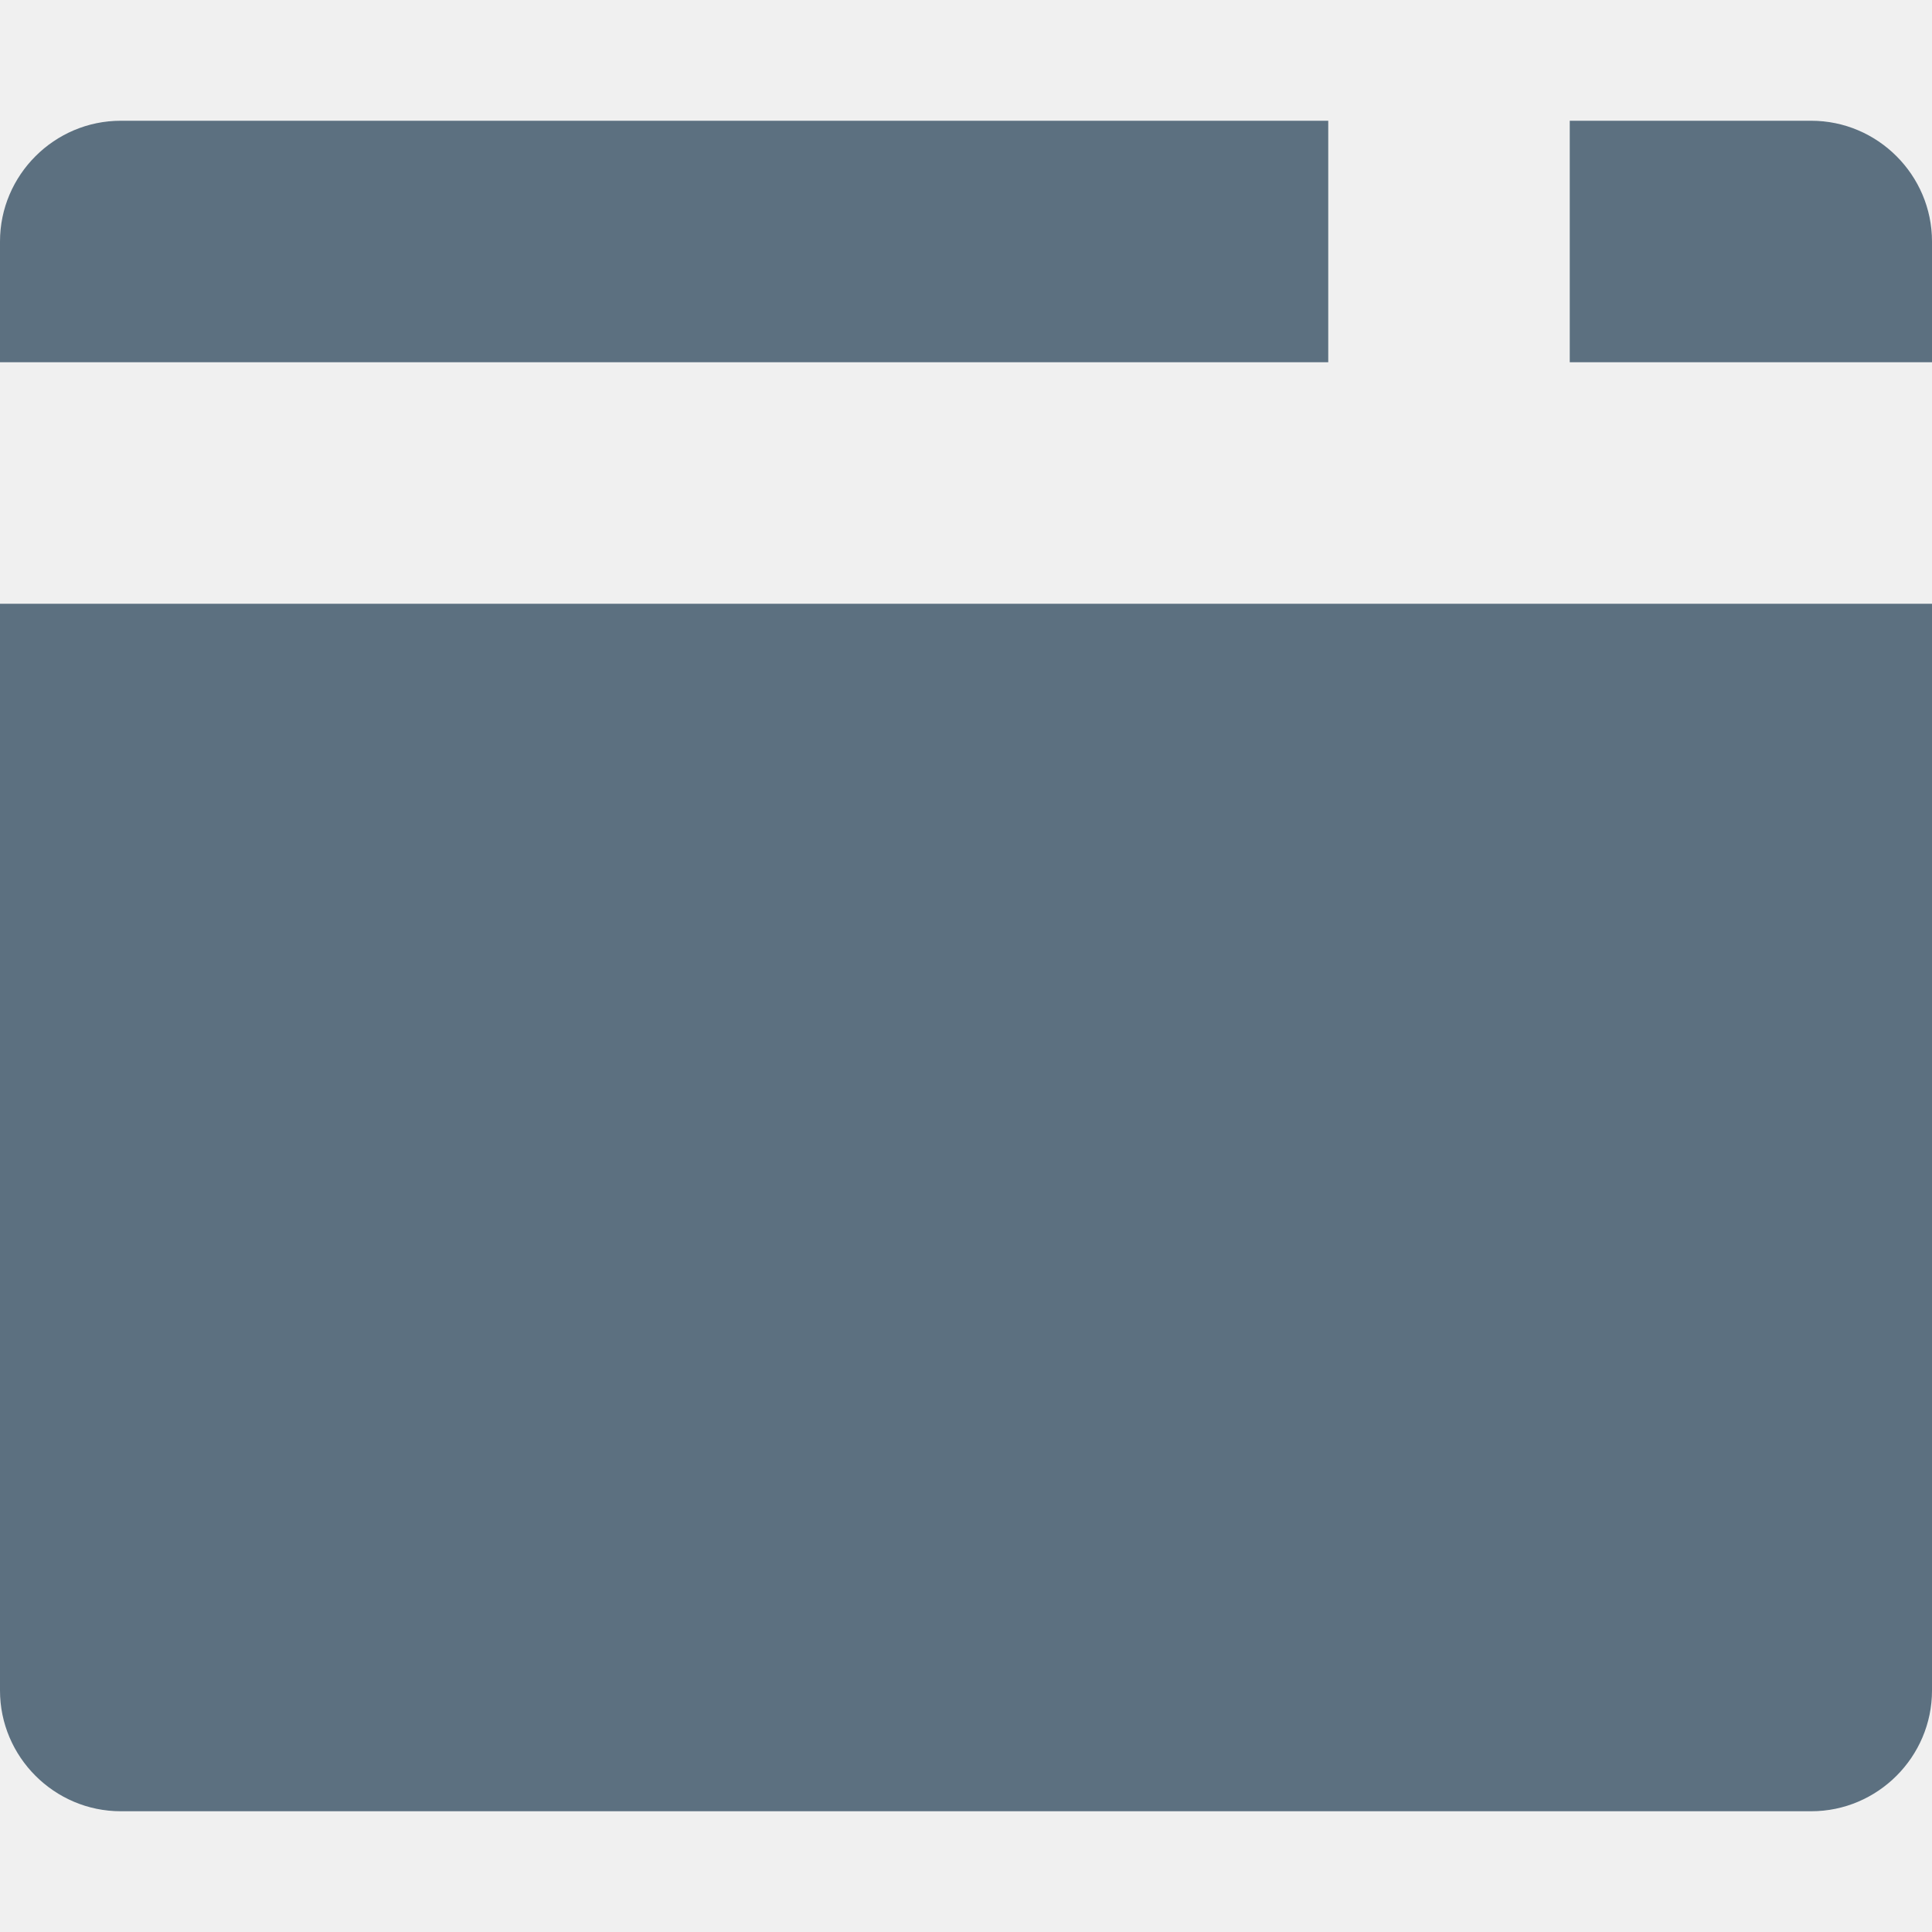
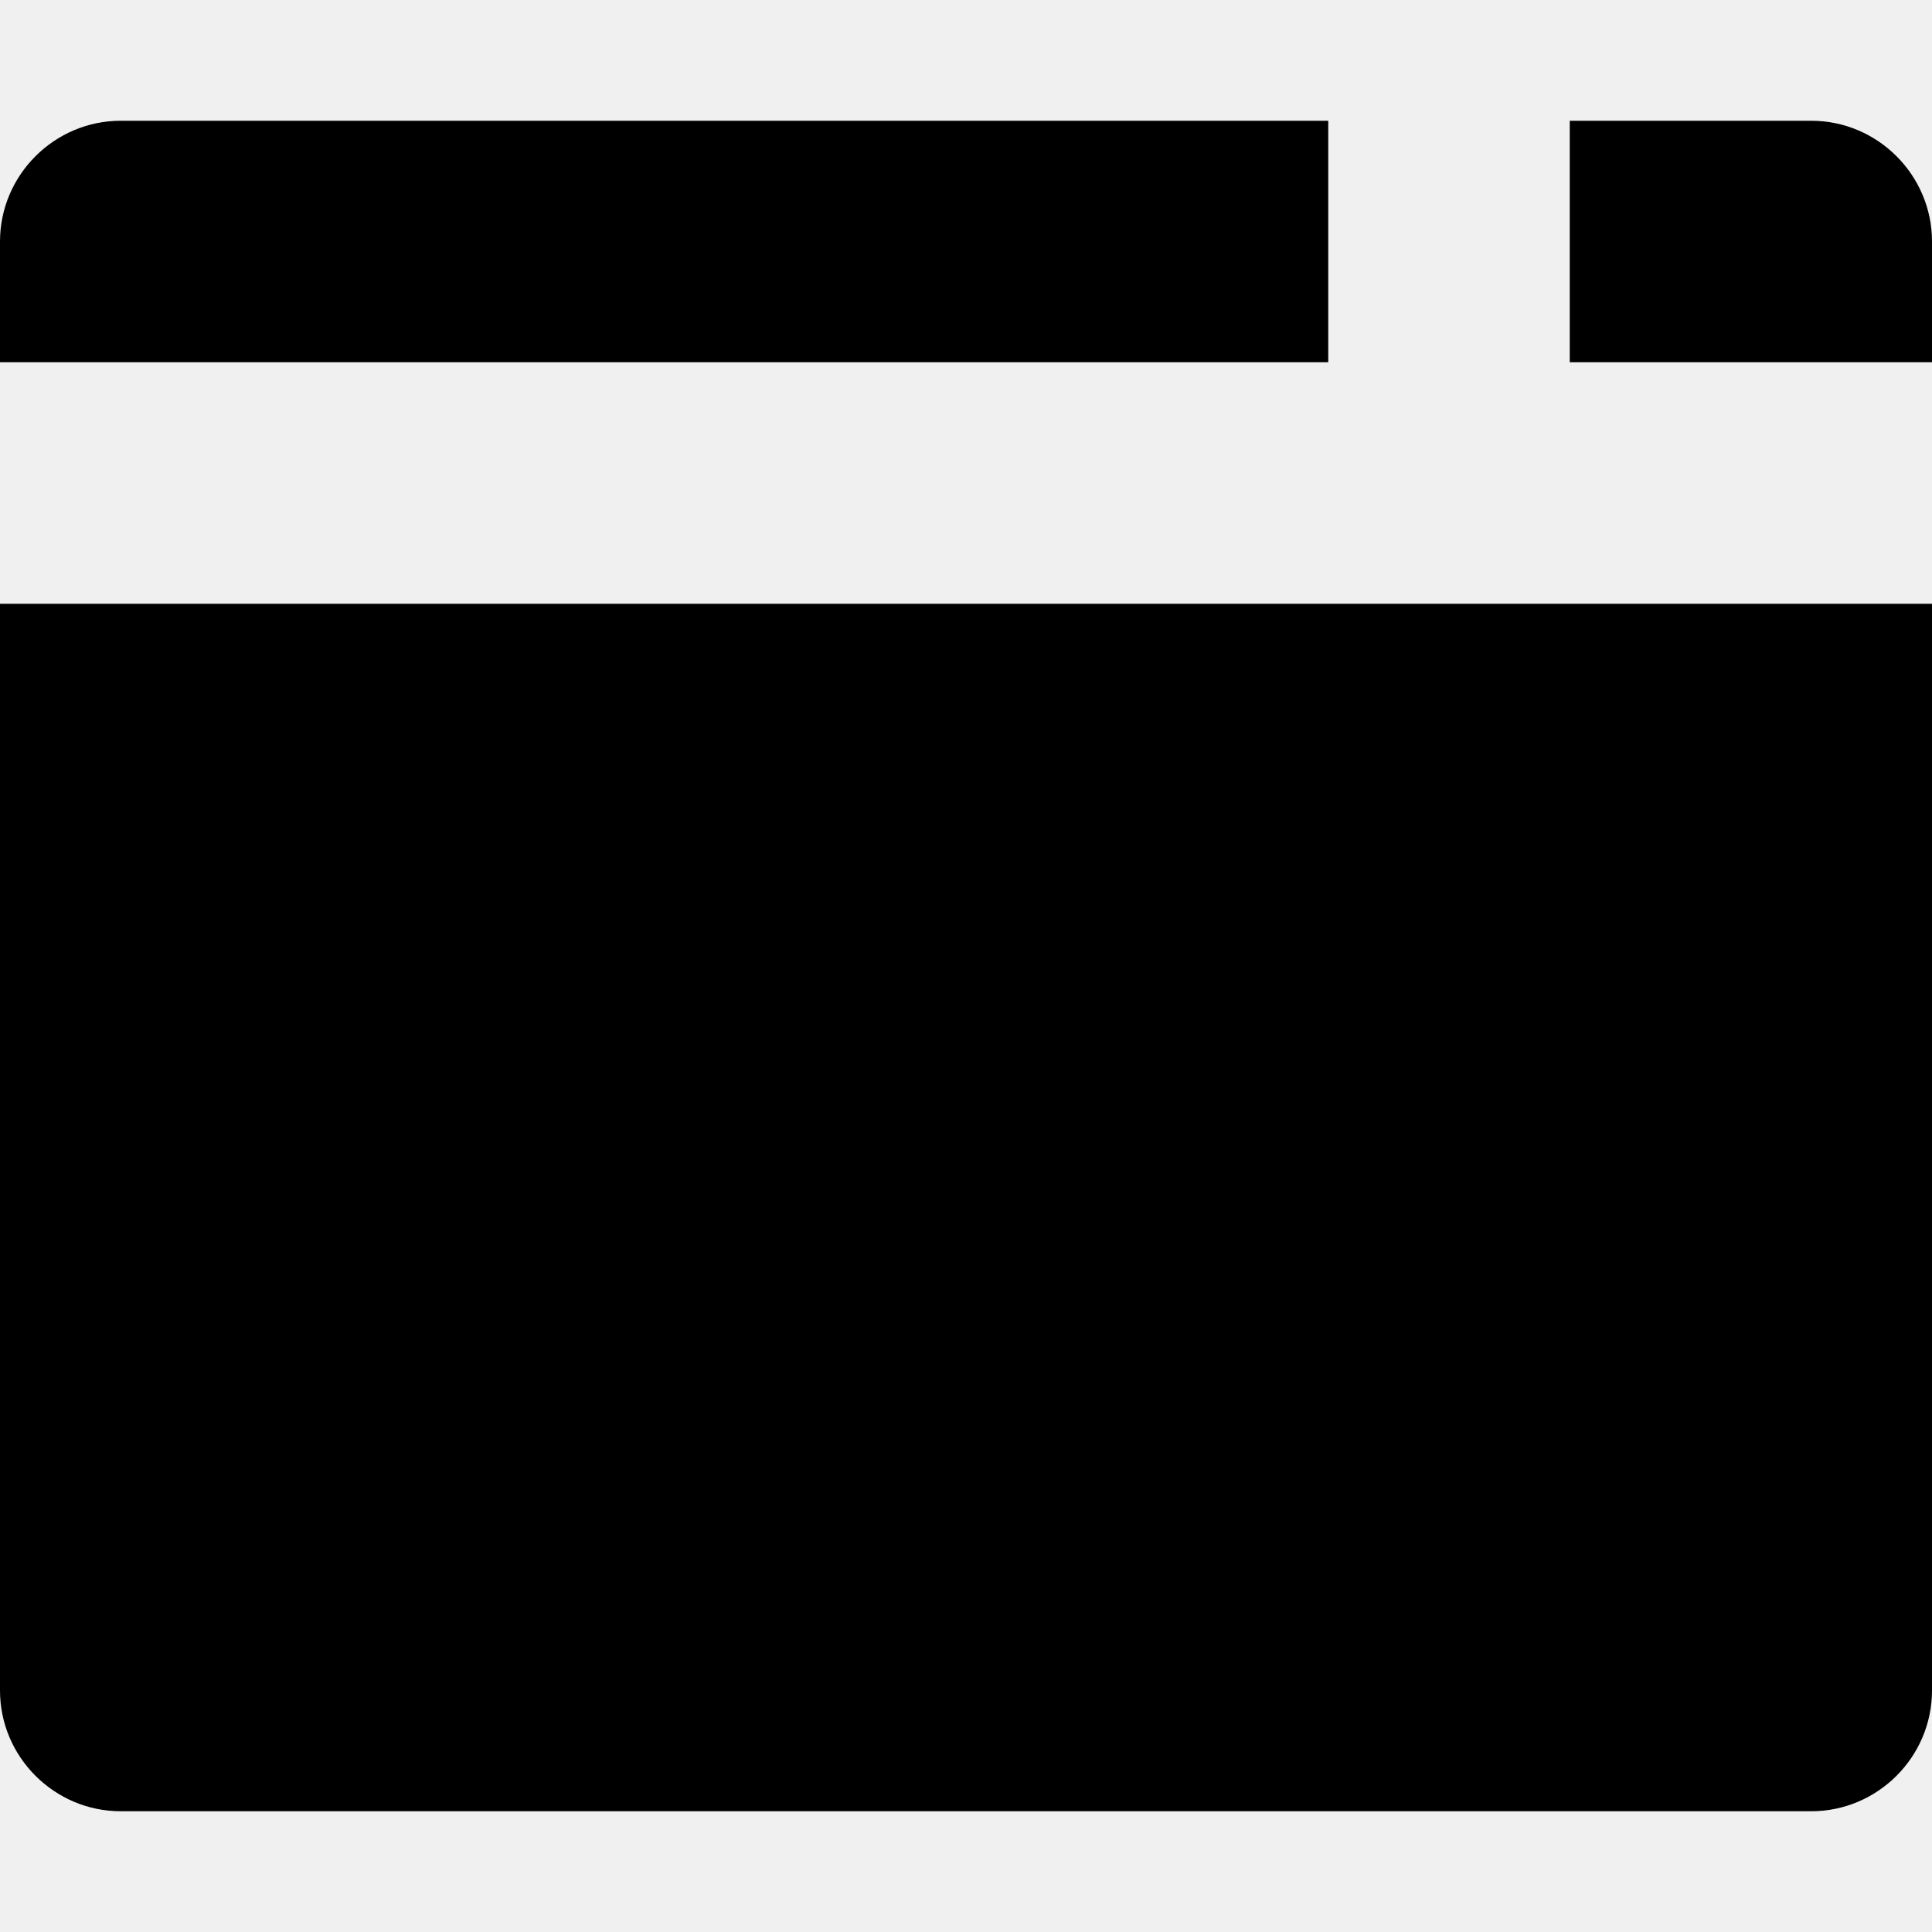
- <svg xmlns="http://www.w3.org/2000/svg" xmlns:xlink="http://www.w3.org/1999/xlink" width="16px" height="16px" viewBox="0 0 16 16" version="1.1">
-   <defs>
-     <path d="M15,1 L1,1 C0.45,1 0,1.45 0,2 L0,14 C0,14.55 0.45,15 1,15 L15,15 C15.55,15 16,14.55 16,14 L16,2 C16,1.45 15.55,1 15,1 Z M16,5 L0,5 L0,3 L16,3 L16,5 Z M13,3 L11,3 L11,1 L13,1 L13,3 Z" id="path-1" />
-   </defs>
-   <g id="bp3-icon-modal-filled" stroke="none" stroke-width="1" fill="none" fill-rule="evenodd">
-     <mask id="mask-2" fill="white">
-       <use xlink:href="#path-1" />
-     </mask>
-     <g fill-rule="nonzero" />
-     <g id="16-Light-/-Icon-/-Default" mask="url(#mask-2)" fill="#5C7080">
-       <rect id="Rectangle" x="0" y="0" width="16" height="16" />
-     </g>
+ <svg xmlns="http://www.w3.org/2000/svg" width="16px" height="16px" viewBox="0 0 16 16" version="1.1">
+   <g id="modal-filled" stroke="none" stroke-width="1" fill="none" fill-rule="evenodd">
+     <path d="M15,1 L1,1 C0.45,1 0,1.45 0,2 L0,14 C0,14.55 0.45,15 1,15 L15,15 C15.55,15 16,14.55 16,14 L16,2 C16,1.45 15.55,1 15,1 Z M16,5 L0,5 L0,3 L16,3 L16,5 Z M13,3 L11,3 L11,1 L13,1 L13,3 Z" id="Shape" fill="#000000" fill-rule="nonzero" />
  </g>
</svg>
